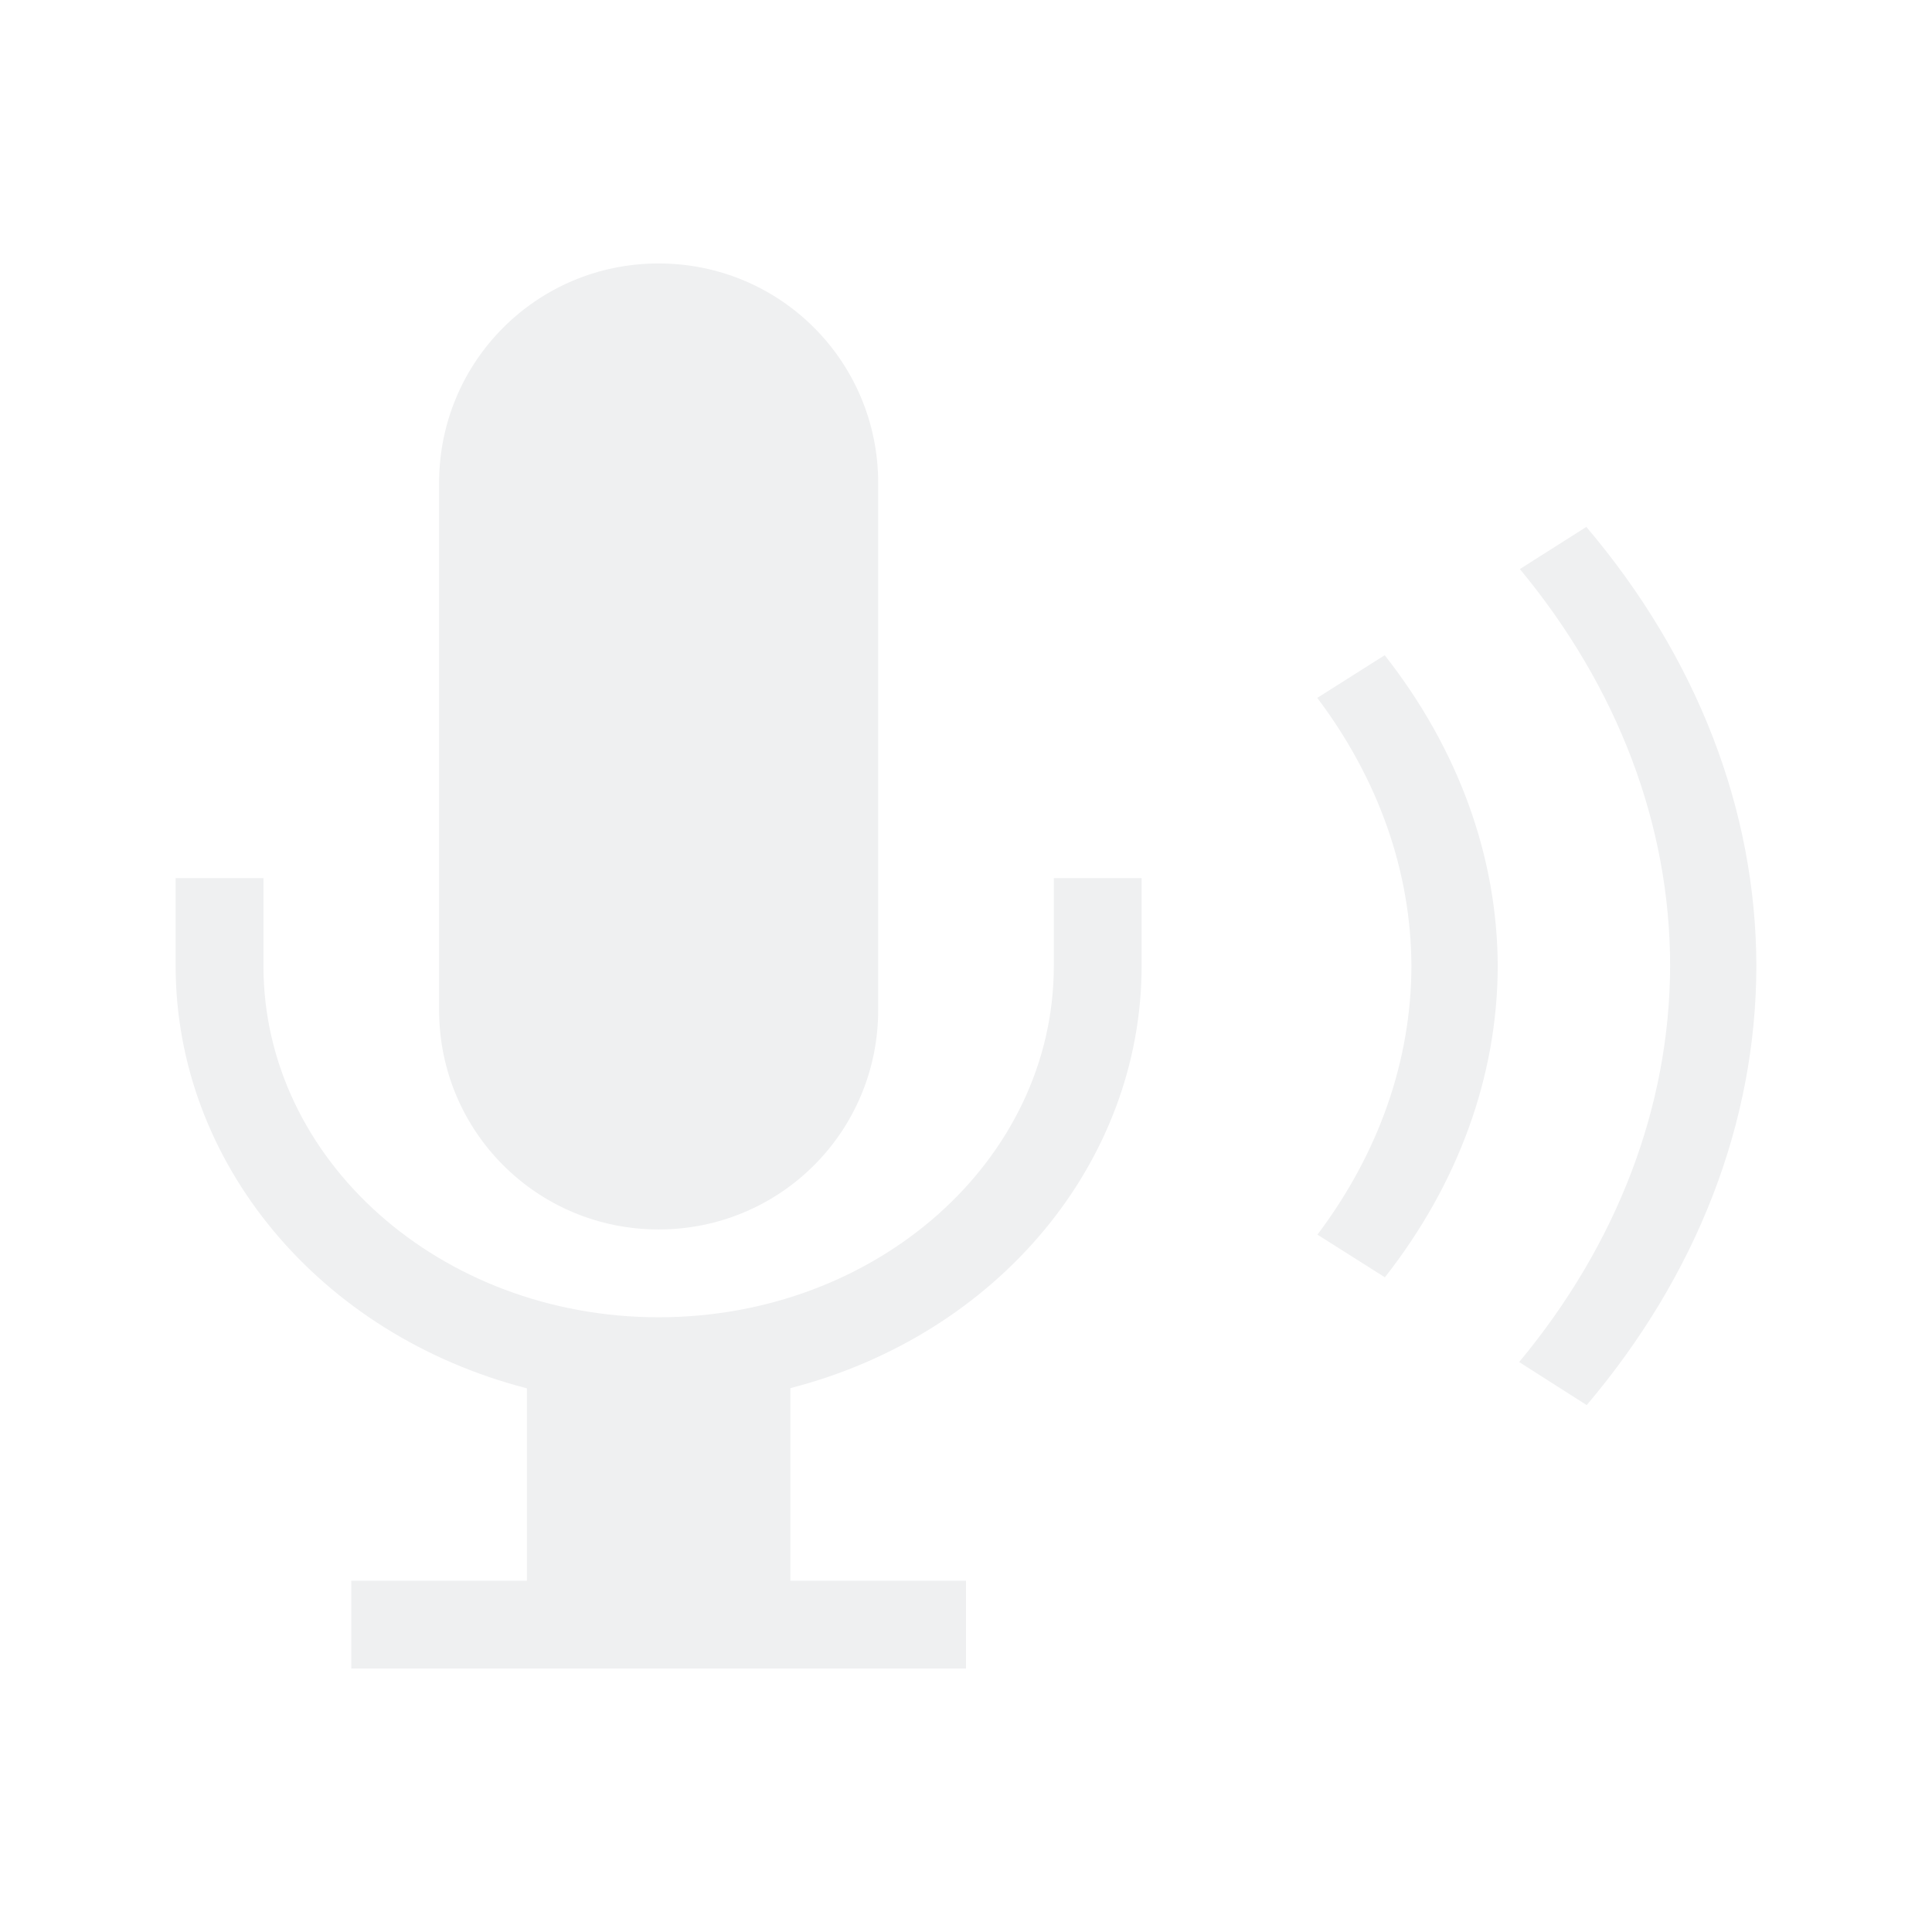
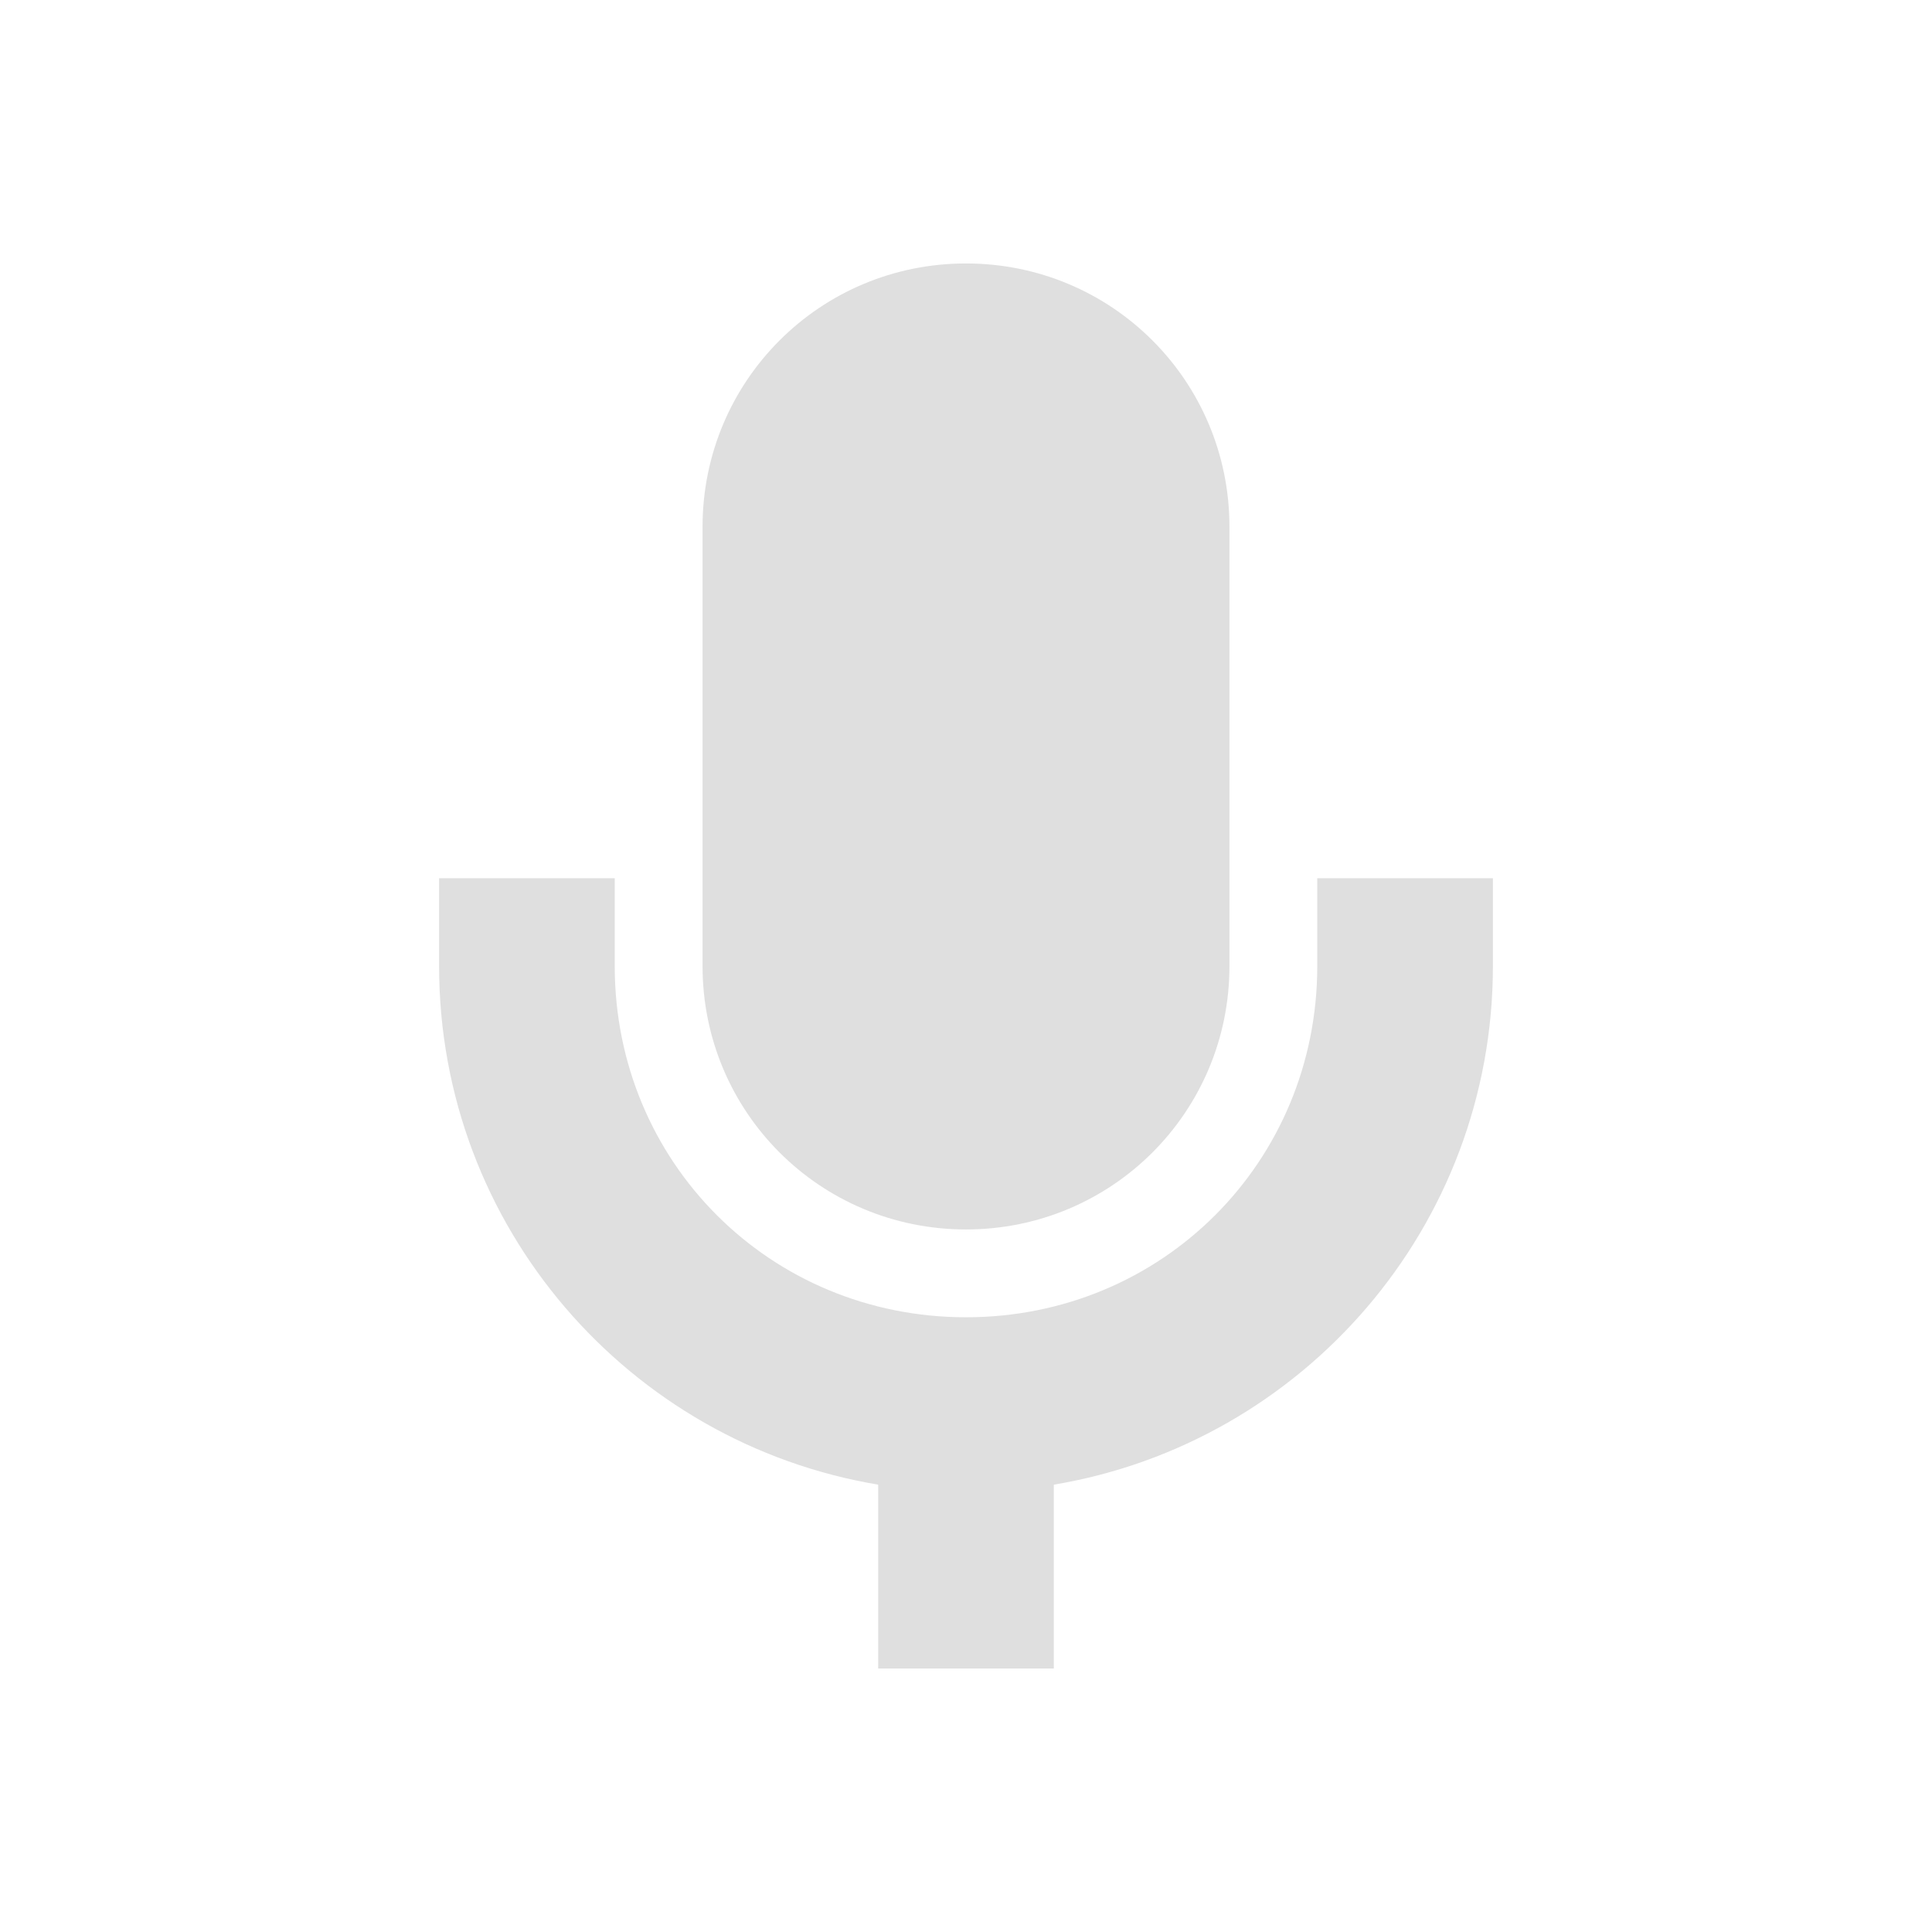
- <svg xmlns="http://www.w3.org/2000/svg" viewBox="0 0 22 22">
-   <defs id="defs3051">
-     <style type="text/css" id="current-color-scheme">
-       .ColorScheme-Text {
-         color:#eff0f1;
-       }
-       </style>
+ <svg xmlns="http://www.w3.org/2000/svg" width="22" height="22" version="1.1">
+   <defs>
+     <style id="current-color-scheme" type="text/css">
+    .ColorScheme-Text { color:#dfdfdf; } .ColorScheme-Highlight { color:#5294e2; }
+   </style>
  </defs>
-   <path style="fill:currentColor;fill-opacity:1;stroke:none" d="M 18.064 6 L 17.307 6.48 A 10.802 8.368 0 0 1 19.018 10.998 A 10.802 8.368 0 0 1 17.299 15.51 L 18.068 16 A 11.784 9.129 0 0 0 20 10.998 A 11.784 9.129 0 0 0 18.064 6 z M 15.768 7.461 L 15 7.947 A 7.856 6.086 0 0 1 16.072 11.002 A 7.856 6.086 0 0 1 15.002 14.059 L 15.77 14.545 A 8.838 6.847 0 0 0 17.055 11.002 A 8.838 6.847 0 0 0 15.768 7.461 z " class="ColorScheme-Text" />
-   <path style="fill:currentColor;fill-opacity:1;stroke:none" d="M 7.5,3 C 6.115,3 5,4.115 5,5.5 l 0,6 C 5,12.885 6.115,14 7.5,14 8.885,14 10,12.885 10,11.5 l 0,-6 C 10,4.115 8.885,3 7.5,3 Z M 2,10 2,11 c 9.163e-4,2.236 1.634,4.199 4,4.809 L 6,18 l -2,0 0,1 7,0 0,-1 -2,0 0,-2.193 C 11.365,15.197 12.998,13.235 13,11 l 0,-1 -1,0 0,1 C 12,13.209 9.985,15 7.5,15 5.015,15 3,13.209 3,11 l 0,-1 z" class="ColorScheme-Text" />
+   <g transform="translate(-153 -647.36)">
+     <path style="fill:currentColor" class="ColorScheme-Text" d="m164 650.36c-1.662 0-3 1.338-3 3v5c0 1.662 1.338 3 3 3s3-1.338 3-3v-5c0-1.662-1.338-3-3-3zm-6 7v1c0 2.97 2.162 5.432 5 5.906v2.094h2v-2.094c2.838-0.474 5-2.937 5-5.906v-1h-2v1c0 2.233-1.767 4-4 4s-4-1.767-4-4v-1z" />
+   </g>
</svg>
